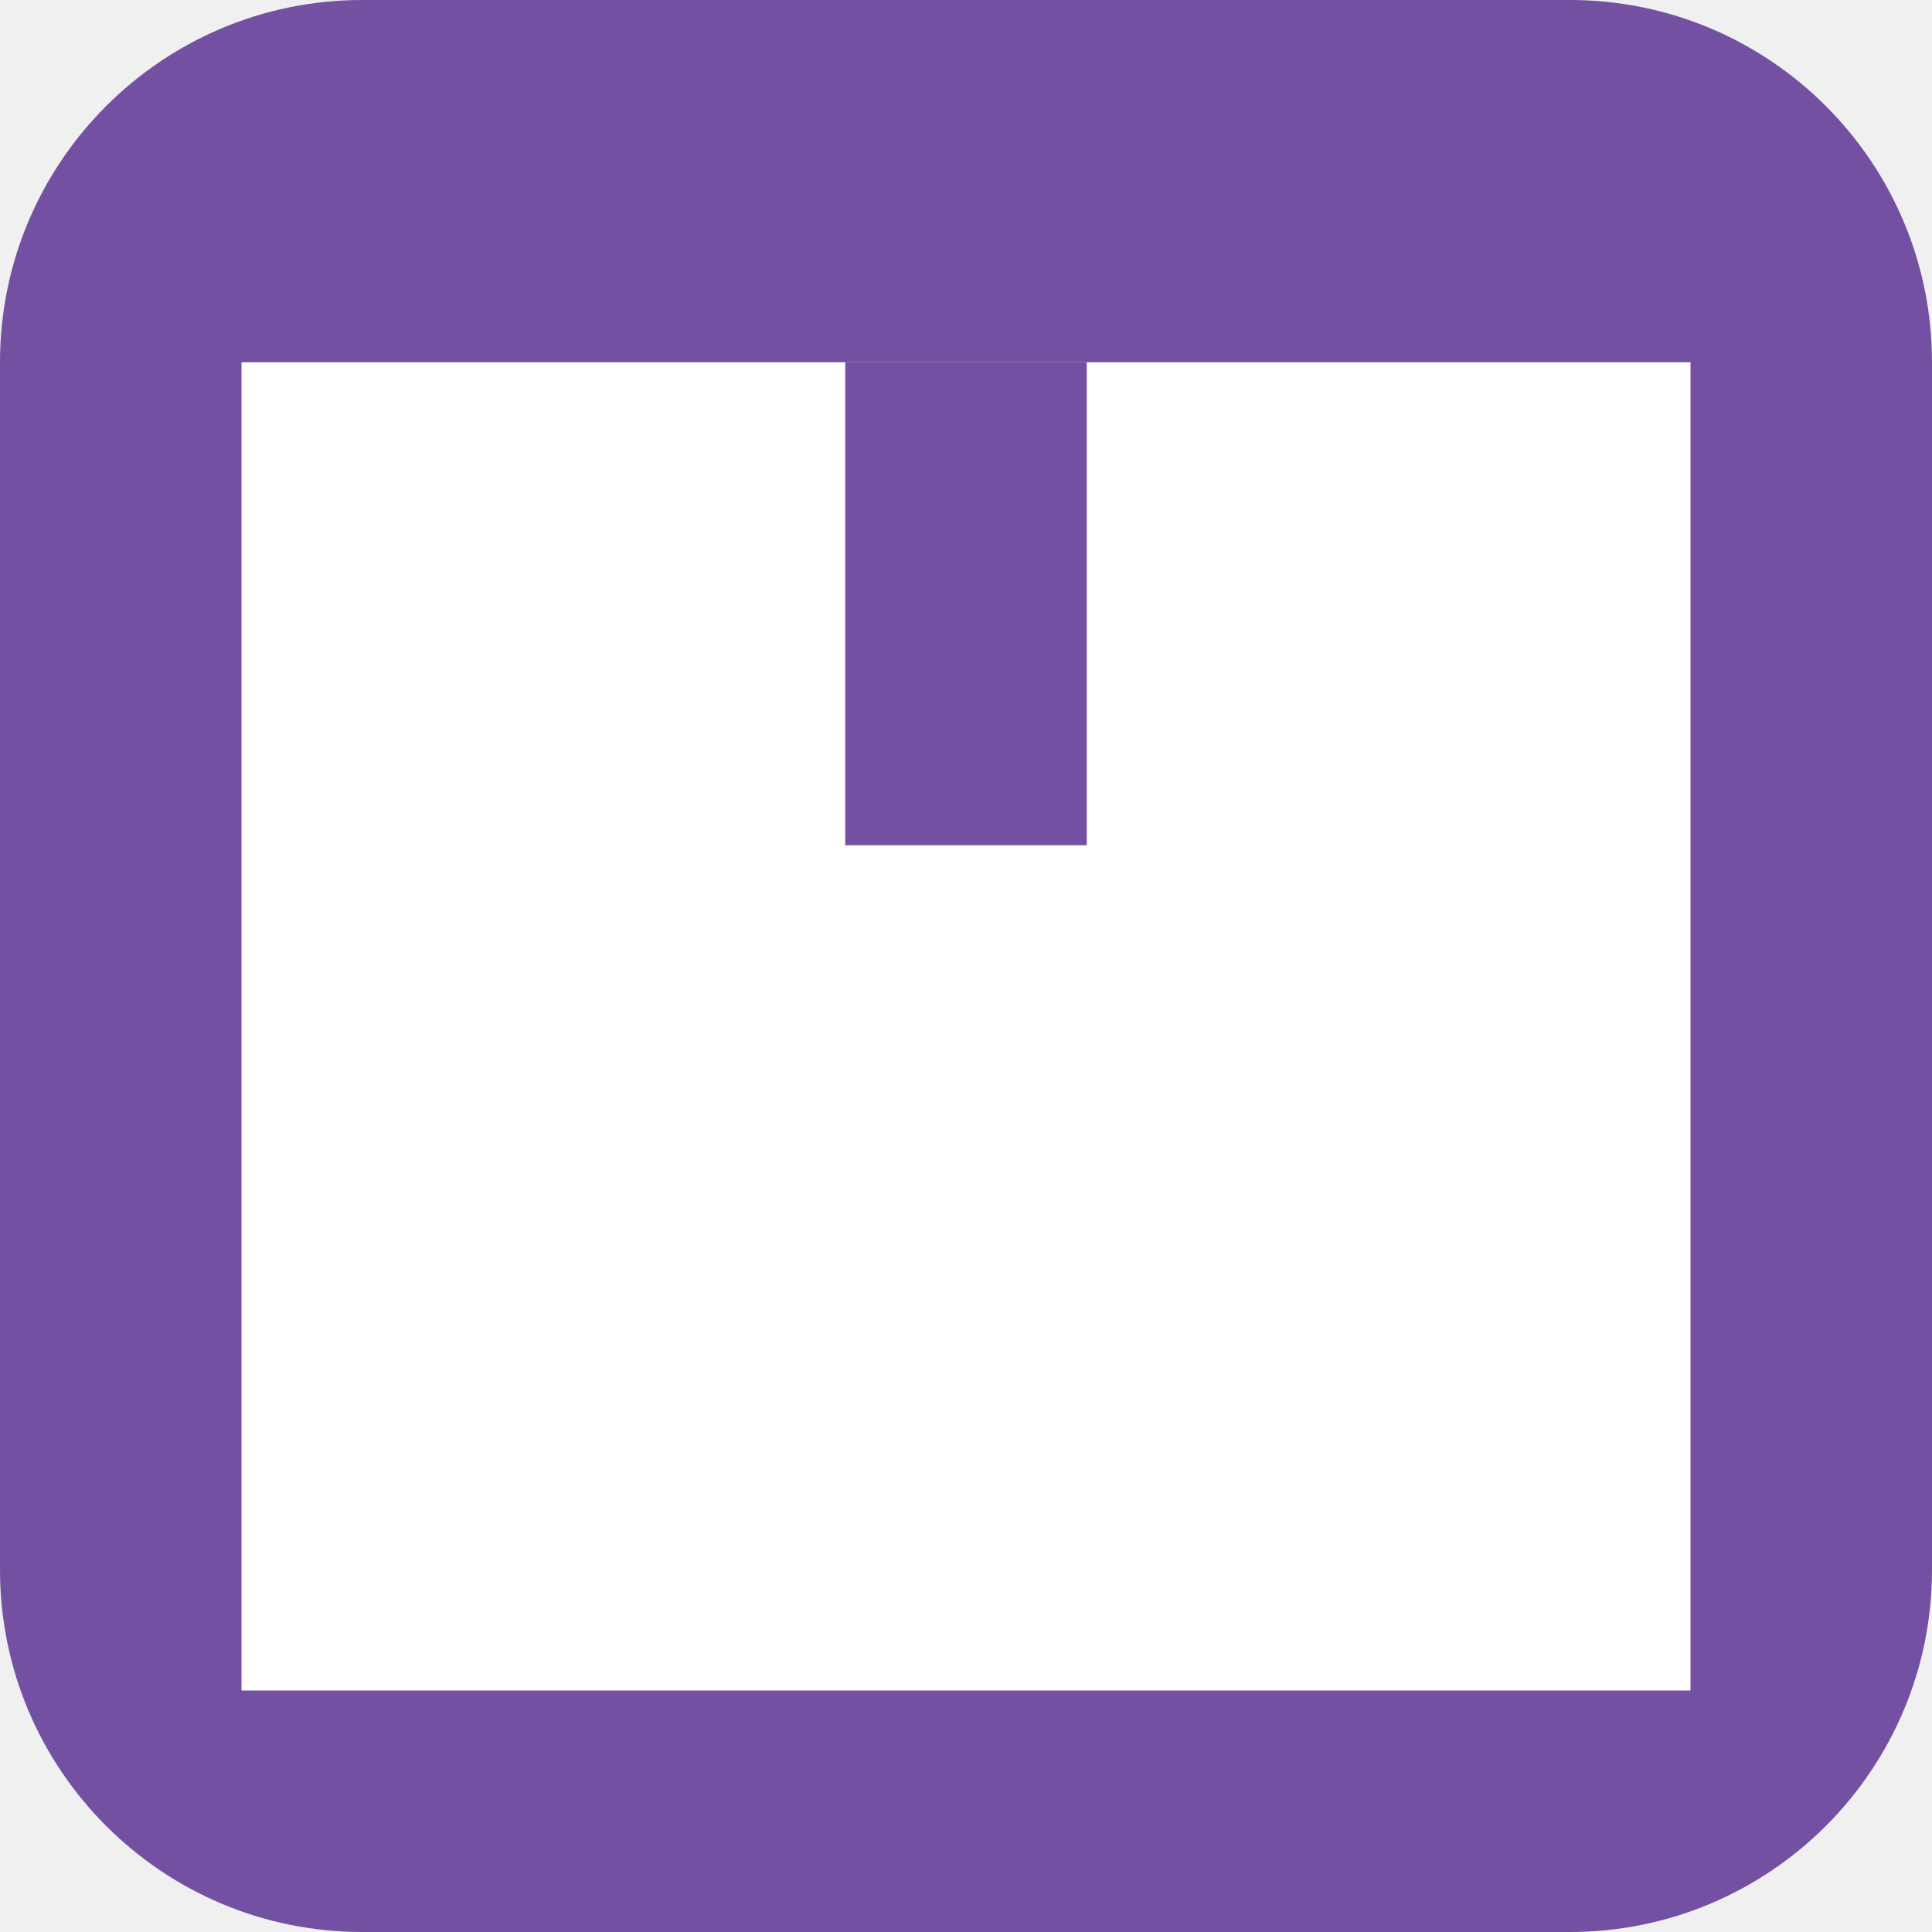
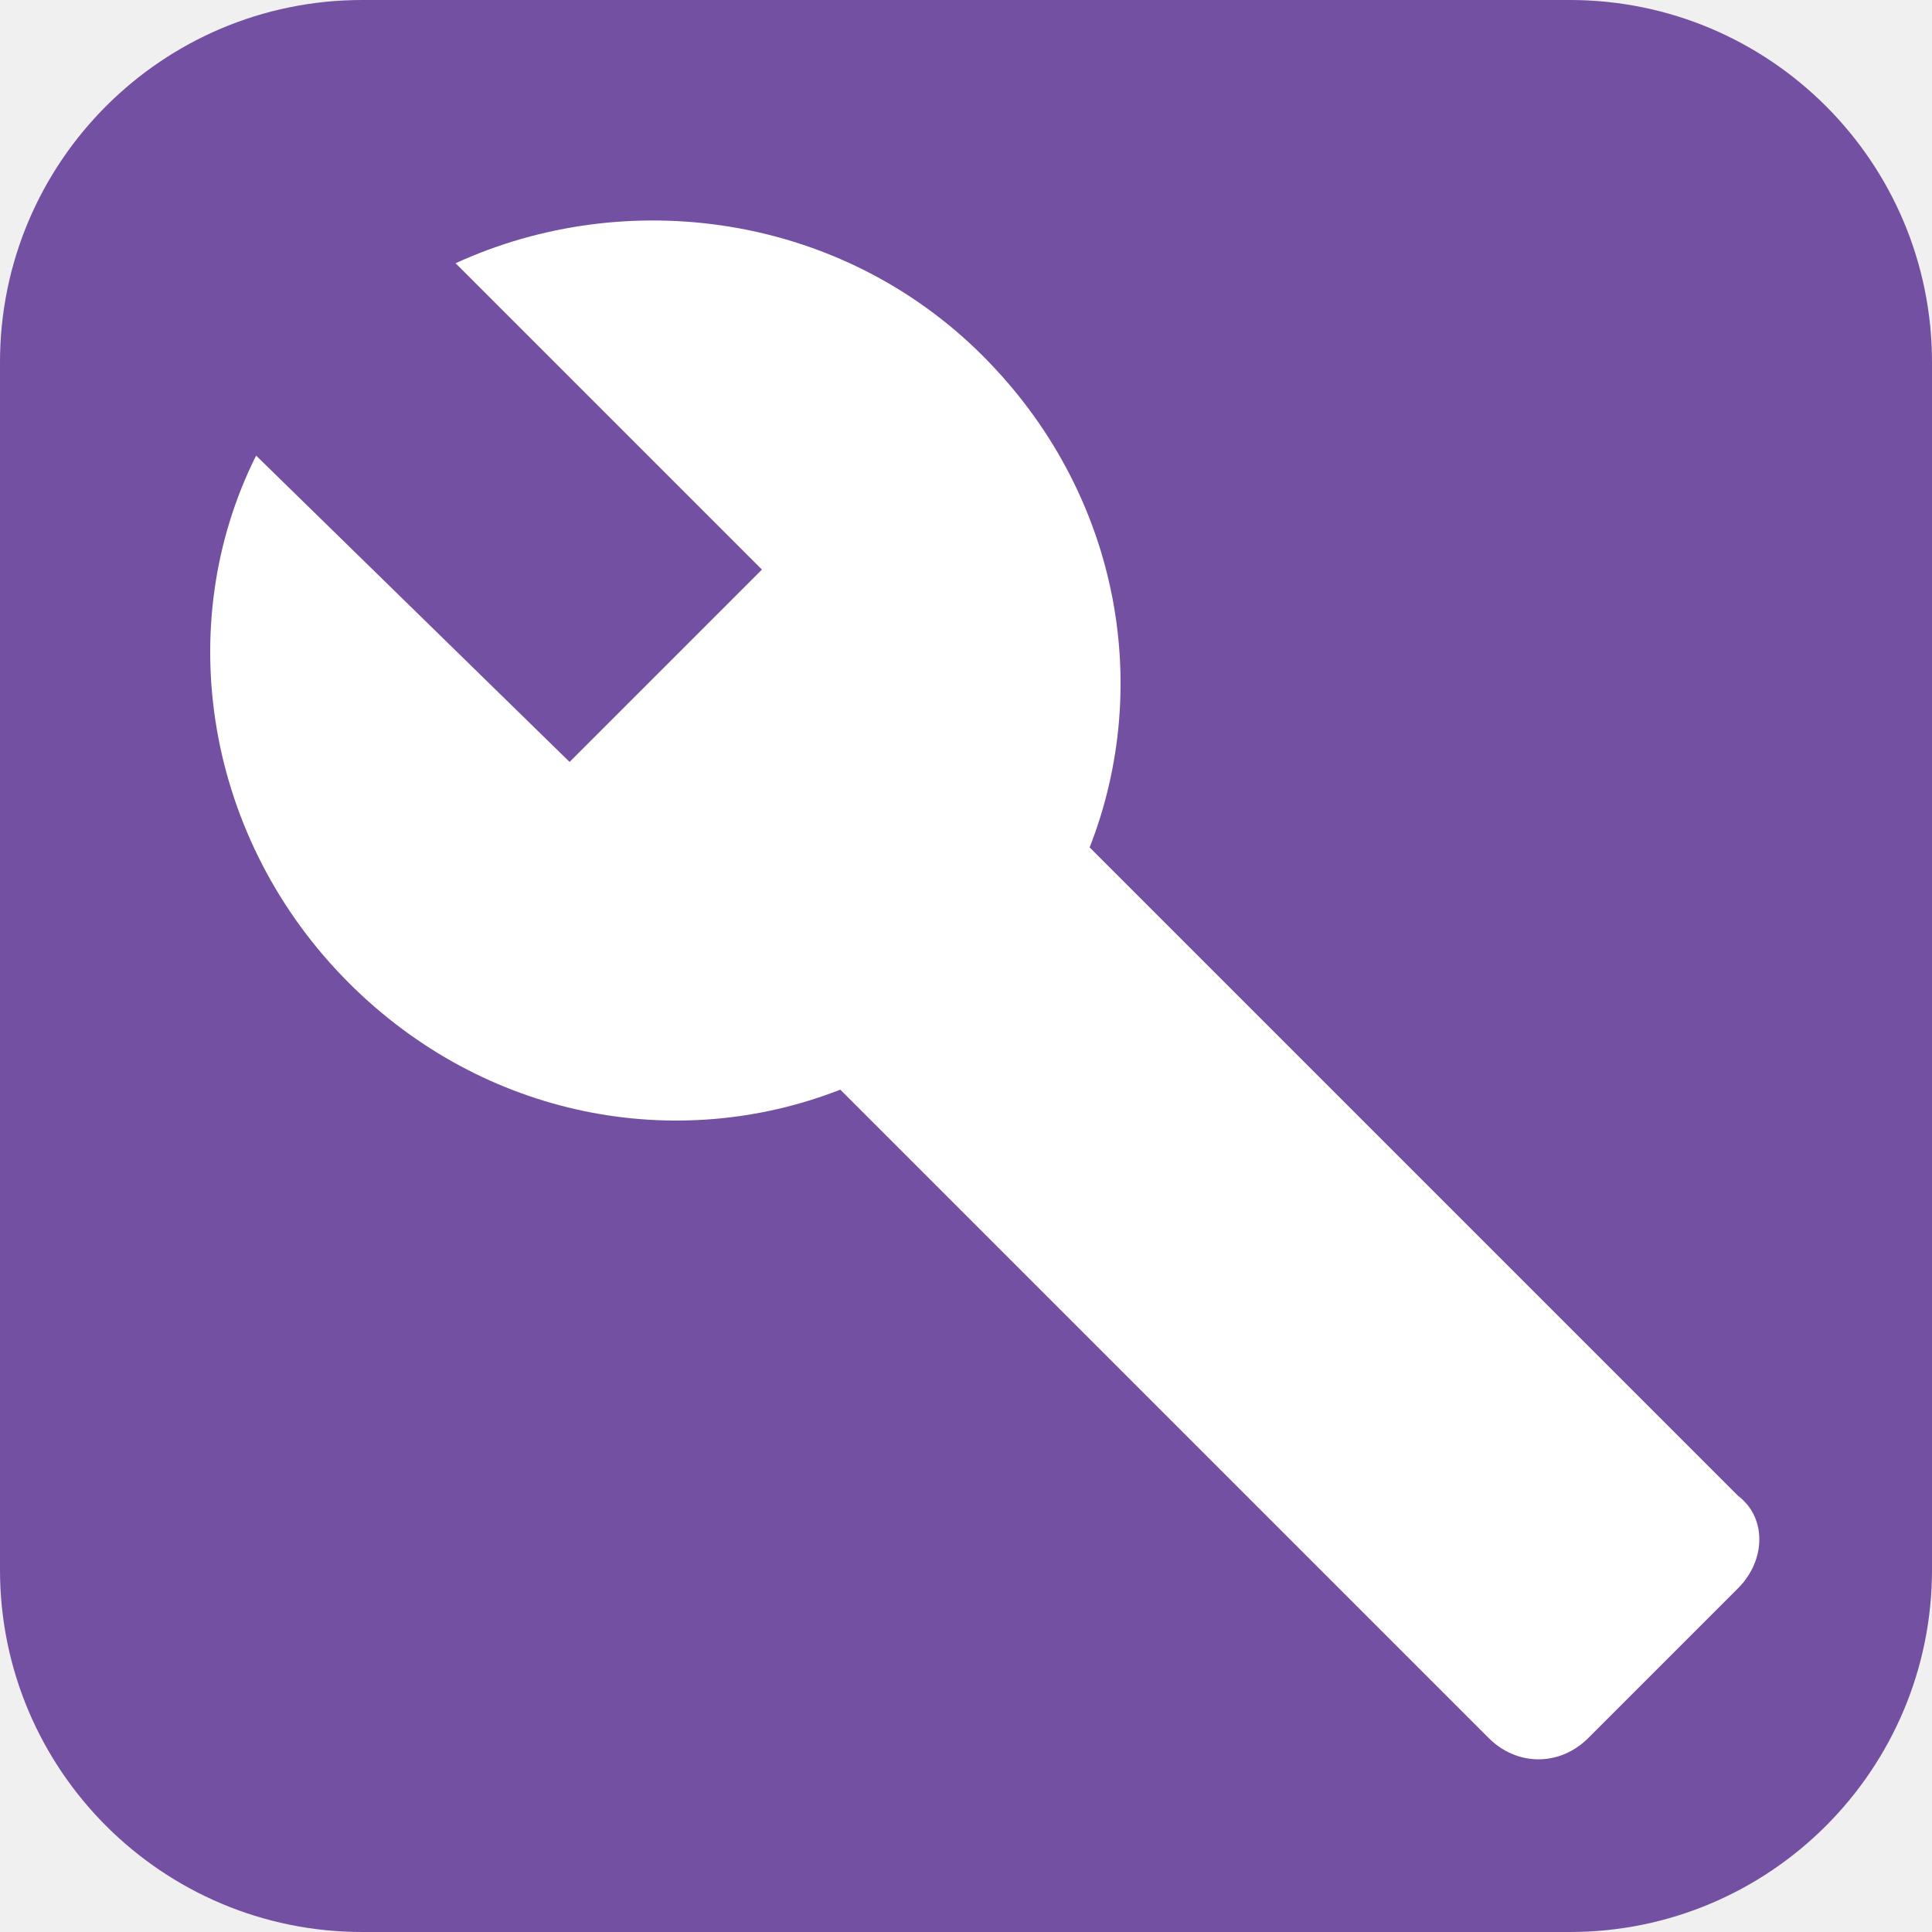
<svg xmlns="http://www.w3.org/2000/svg" viewBox="0 0 16 16">
  <rect width="16" height="16" rx="3" fill="#7350a1" />
-   <g fill="#fff">
-     <path d="M2 3h12v11H2z" />
-     <path d="M8 3v4" stroke="#7350a1" stroke-width="2" />
-   </g>
+   <path fill="#fff" transform="translate(1 1) scale(.59)" d="m22.7 19.3-9.1-9.1c.9-2.3.4-5-1.5-6.9-2-2-5-2.4-7.4-1.3L9 6.3 6.3 9 1.9 4.7C.7 7.1 1.2 10.1 3.2 12.1c1.9 1.9 4.6 2.4 6.9 1.5l9.1 9.1c.4.4 1 .4 1.4 0l2.1-2.1c.4-.4.4-1 0-1.3Z" />
</svg>
